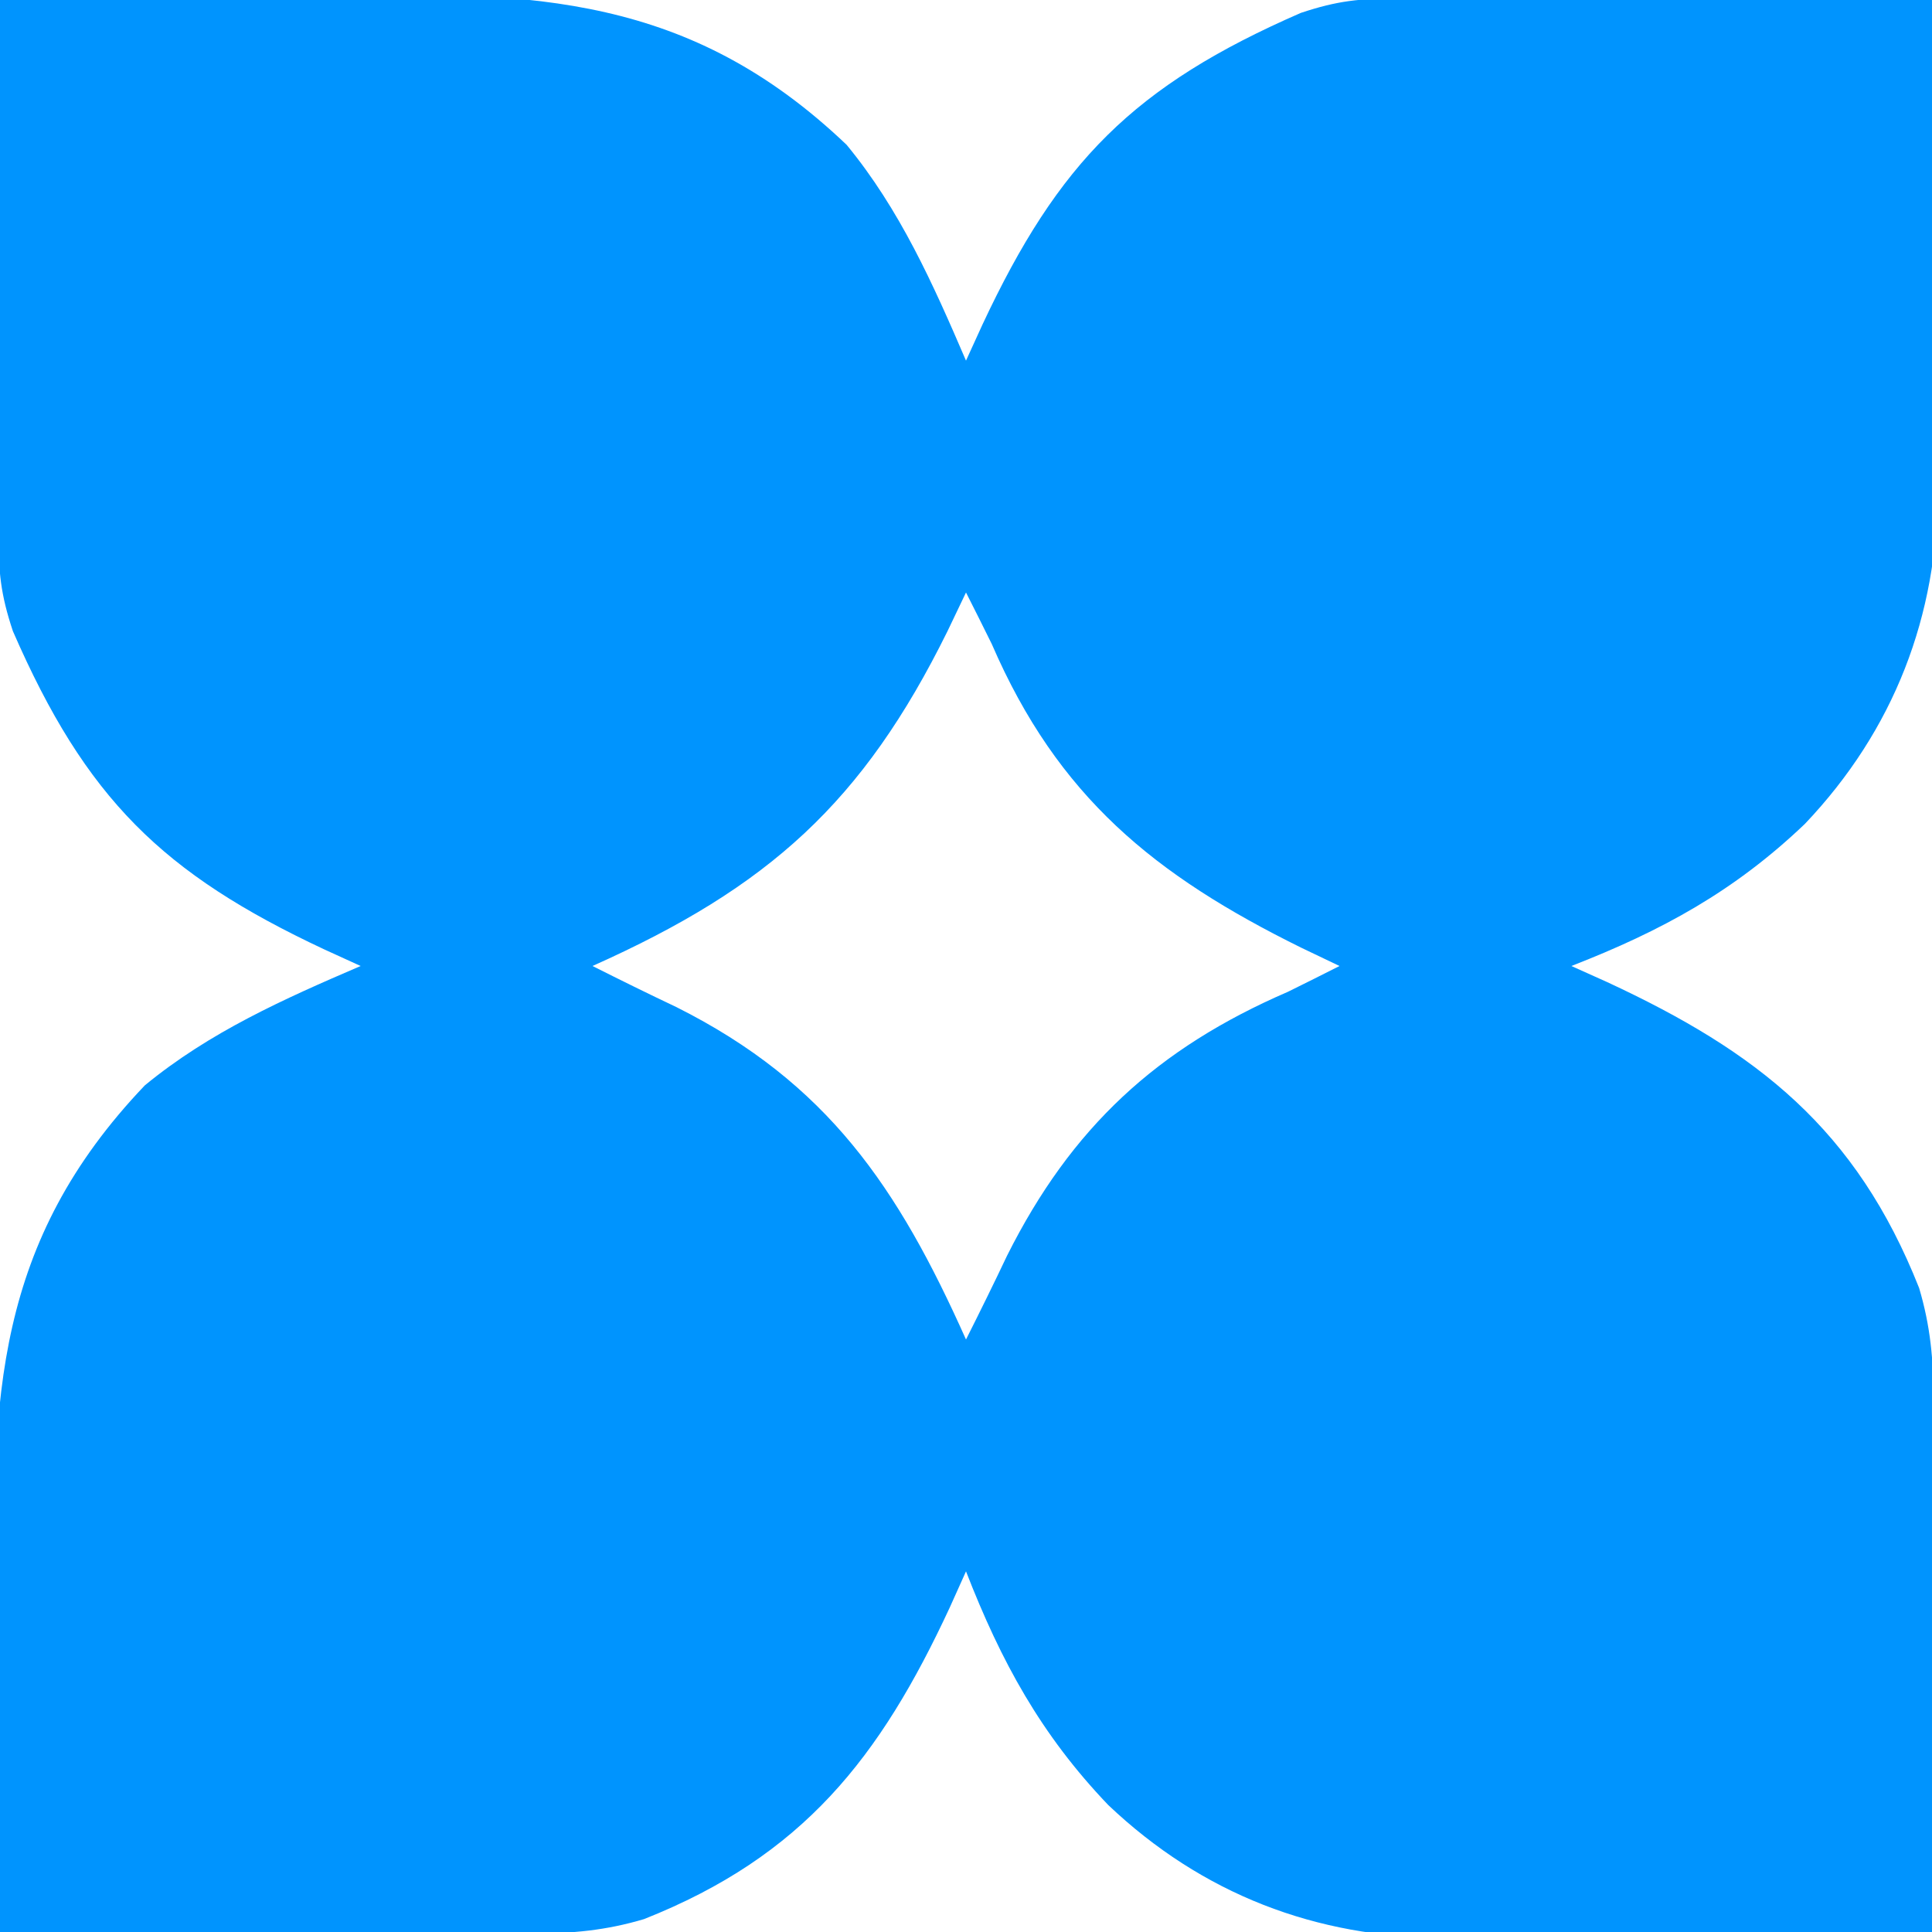
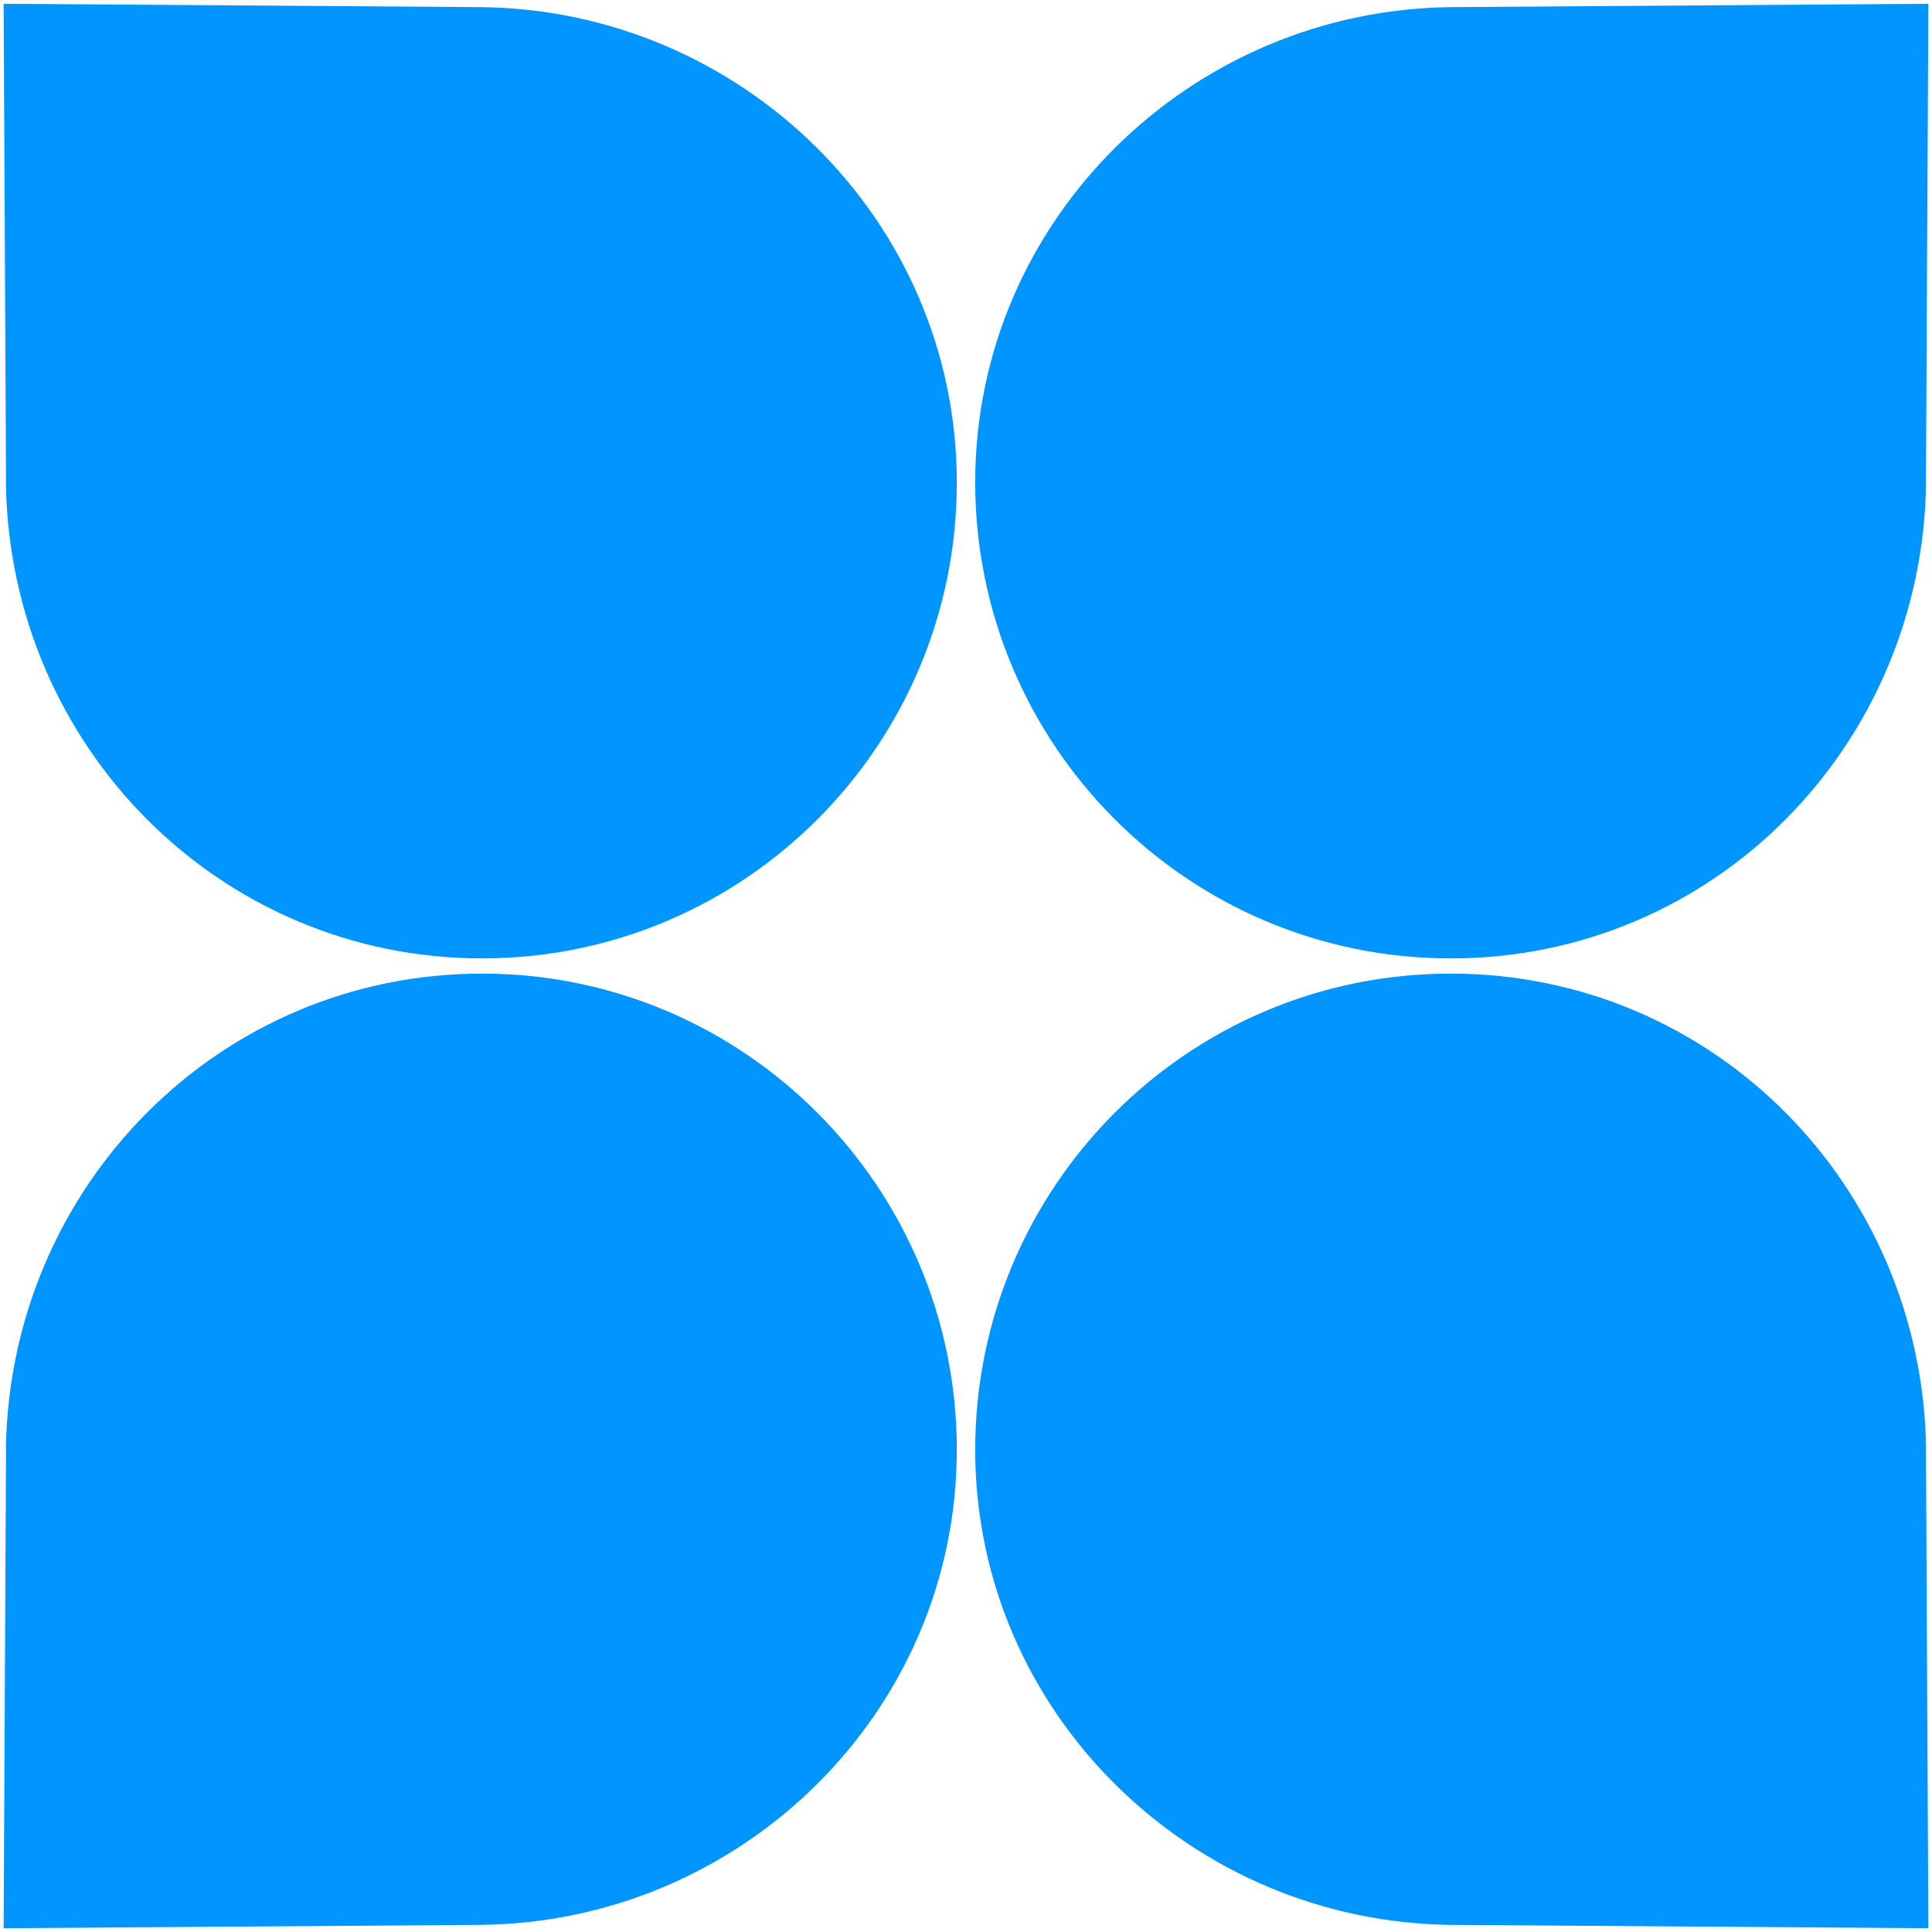
- <svg xmlns="http://www.w3.org/2000/svg" version="1.1" width="150" height="150">
-   <path d="M0 0 C6.331 -0.128 12.662 -0.215 18.994 -0.275 C21.143 -0.3 23.292 -0.334 25.441 -0.377 C41.449 -0.693 53.549 -0.368 65.73 11.242 C69.869 16.271 72.443 22.049 75 28 C75.424 27.071 75.848 26.141 76.285 25.184 C82.176 12.61 87.992 6.667 101 1 C103.855 0.048 105.605 -0.122 108.563 -0.114 C109.484 -0.113 110.405 -0.113 111.353 -0.113 C112.344 -0.108 113.335 -0.103 114.355 -0.098 C115.372 -0.096 116.389 -0.095 117.437 -0.093 C120.687 -0.088 123.937 -0.075 127.188 -0.062 C129.39 -0.057 131.592 -0.053 133.795 -0.049 C139.197 -0.038 144.598 -0.021 150 0 C150.102 6.368 150.172 12.736 150.22 19.104 C150.24 21.267 150.267 23.43 150.302 25.592 C150.351 28.715 150.373 31.838 150.391 34.961 C150.411 35.916 150.432 36.87 150.453 37.854 C150.456 47.822 147.052 56.683 140.133 63.965 C134.669 69.185 129.015 72.272 122 75 C122.918 75.412 123.836 75.825 124.781 76.25 C136.465 81.672 144.106 87.651 149 100 C149.88 102.962 150.122 105.592 150.114 108.677 C150.113 109.597 150.113 110.518 150.113 111.467 C150.108 112.452 150.103 113.438 150.098 114.453 C150.096 115.976 150.096 115.976 150.093 117.53 C150.088 120.77 150.075 124.01 150.062 127.25 C150.057 129.448 150.053 131.646 150.049 133.844 C150.038 139.229 150.021 144.615 150 150 C143.632 150.102 137.264 150.172 130.896 150.22 C128.733 150.24 126.57 150.267 124.408 150.302 C121.285 150.351 118.162 150.373 115.039 150.391 C113.607 150.422 113.607 150.422 112.146 150.453 C102.178 150.456 93.317 147.052 86.035 140.133 C80.815 134.669 77.728 129.015 75 122 C74.588 122.918 74.175 123.836 73.75 124.781 C68.328 136.465 62.349 144.106 50 149 C47.038 149.88 44.408 150.122 41.323 150.114 C40.403 150.113 39.482 150.113 38.533 150.113 C37.548 150.108 36.562 150.103 35.547 150.098 C34.532 150.096 33.516 150.095 32.47 150.093 C29.23 150.088 25.99 150.075 22.75 150.062 C20.552 150.057 18.354 150.053 16.156 150.049 C10.771 150.038 5.385 150.021 0 150 C-0.128 143.669 -0.215 137.338 -0.275 131.006 C-0.3 128.857 -0.334 126.708 -0.377 124.559 C-0.693 108.551 -0.368 96.451 11.242 84.27 C16.271 80.131 22.049 77.557 28 75 C27.071 74.576 26.141 74.152 25.184 73.715 C12.61 67.824 6.667 62.008 1 49 C0.048 46.145 -0.122 44.395 -0.114 41.437 C-0.113 40.516 -0.113 39.595 -0.113 38.647 C-0.108 37.656 -0.103 36.665 -0.098 35.645 C-0.096 34.628 -0.095 33.611 -0.093 32.563 C-0.088 29.313 -0.075 26.063 -0.062 22.812 C-0.057 20.61 -0.053 18.408 -0.049 16.205 C-0.038 10.803 -0.021 5.402 0 0 Z M75 46 C74.527 46.99 74.054 47.98 73.566 49 C66.998 62.299 59.702 68.88 46 75 C48.162 76.086 50.328 77.156 52.516 78.191 C64.251 84.076 69.725 92.192 75 104 C76.086 101.838 77.156 99.672 78.191 97.484 C83.182 87.531 89.827 81.4 100 77 C101.337 76.34 102.671 75.675 104 75 C103.01 74.527 102.02 74.054 101 73.566 C89.647 67.955 82.138 61.879 77 50 C76.34 48.663 75.675 47.329 75 46 Z " fill="#0094FE" transform="translate(0,0)" />
+ <svg xmlns="http://www.w3.org/2000/svg" width="512" height="512" version="1.1" viewBox="0 0 512 512">
+   <path d="m1.6 128-0.638-127 126 0.886c69.39 0.487 126.6 56.41 126.6 126 2e-3 69.54-56.24 126.1-125.8 126.1-69.56-7.6e-4 -125.2-56.28-126.2-126z" fill="#0095ff" />
+   <path d="m510.4 128 0.638-127-126 0.886c-69.39 0.487-126.6 56.38-126.6 125.9 2e-3 69.56 56.25 126.2 126 126.2 69.71 0.007 125-56.27 126-126z" fill="#0095ff" />
+   <path d="m1.6 384-0.638 127 126-0.886c69.39-0.487 126.6-56.4 126.6-125.9 2e-3 -69.54-56.25-126.2-125.8-126.2-69.55-6.3e-4 -125.2 56.28-126.2 126z" fill="#0095ff" />
+   <path d="m510.4 384 0.638 127-126-0.886c-69.39-0.487-126.6-56.4-126.6-125.9 2e-3 -69.55 56.25-126.2 126-126.2 69.71 3.1e-4 125 56.28 126 126z" fill="#0095ff" />
</svg>
